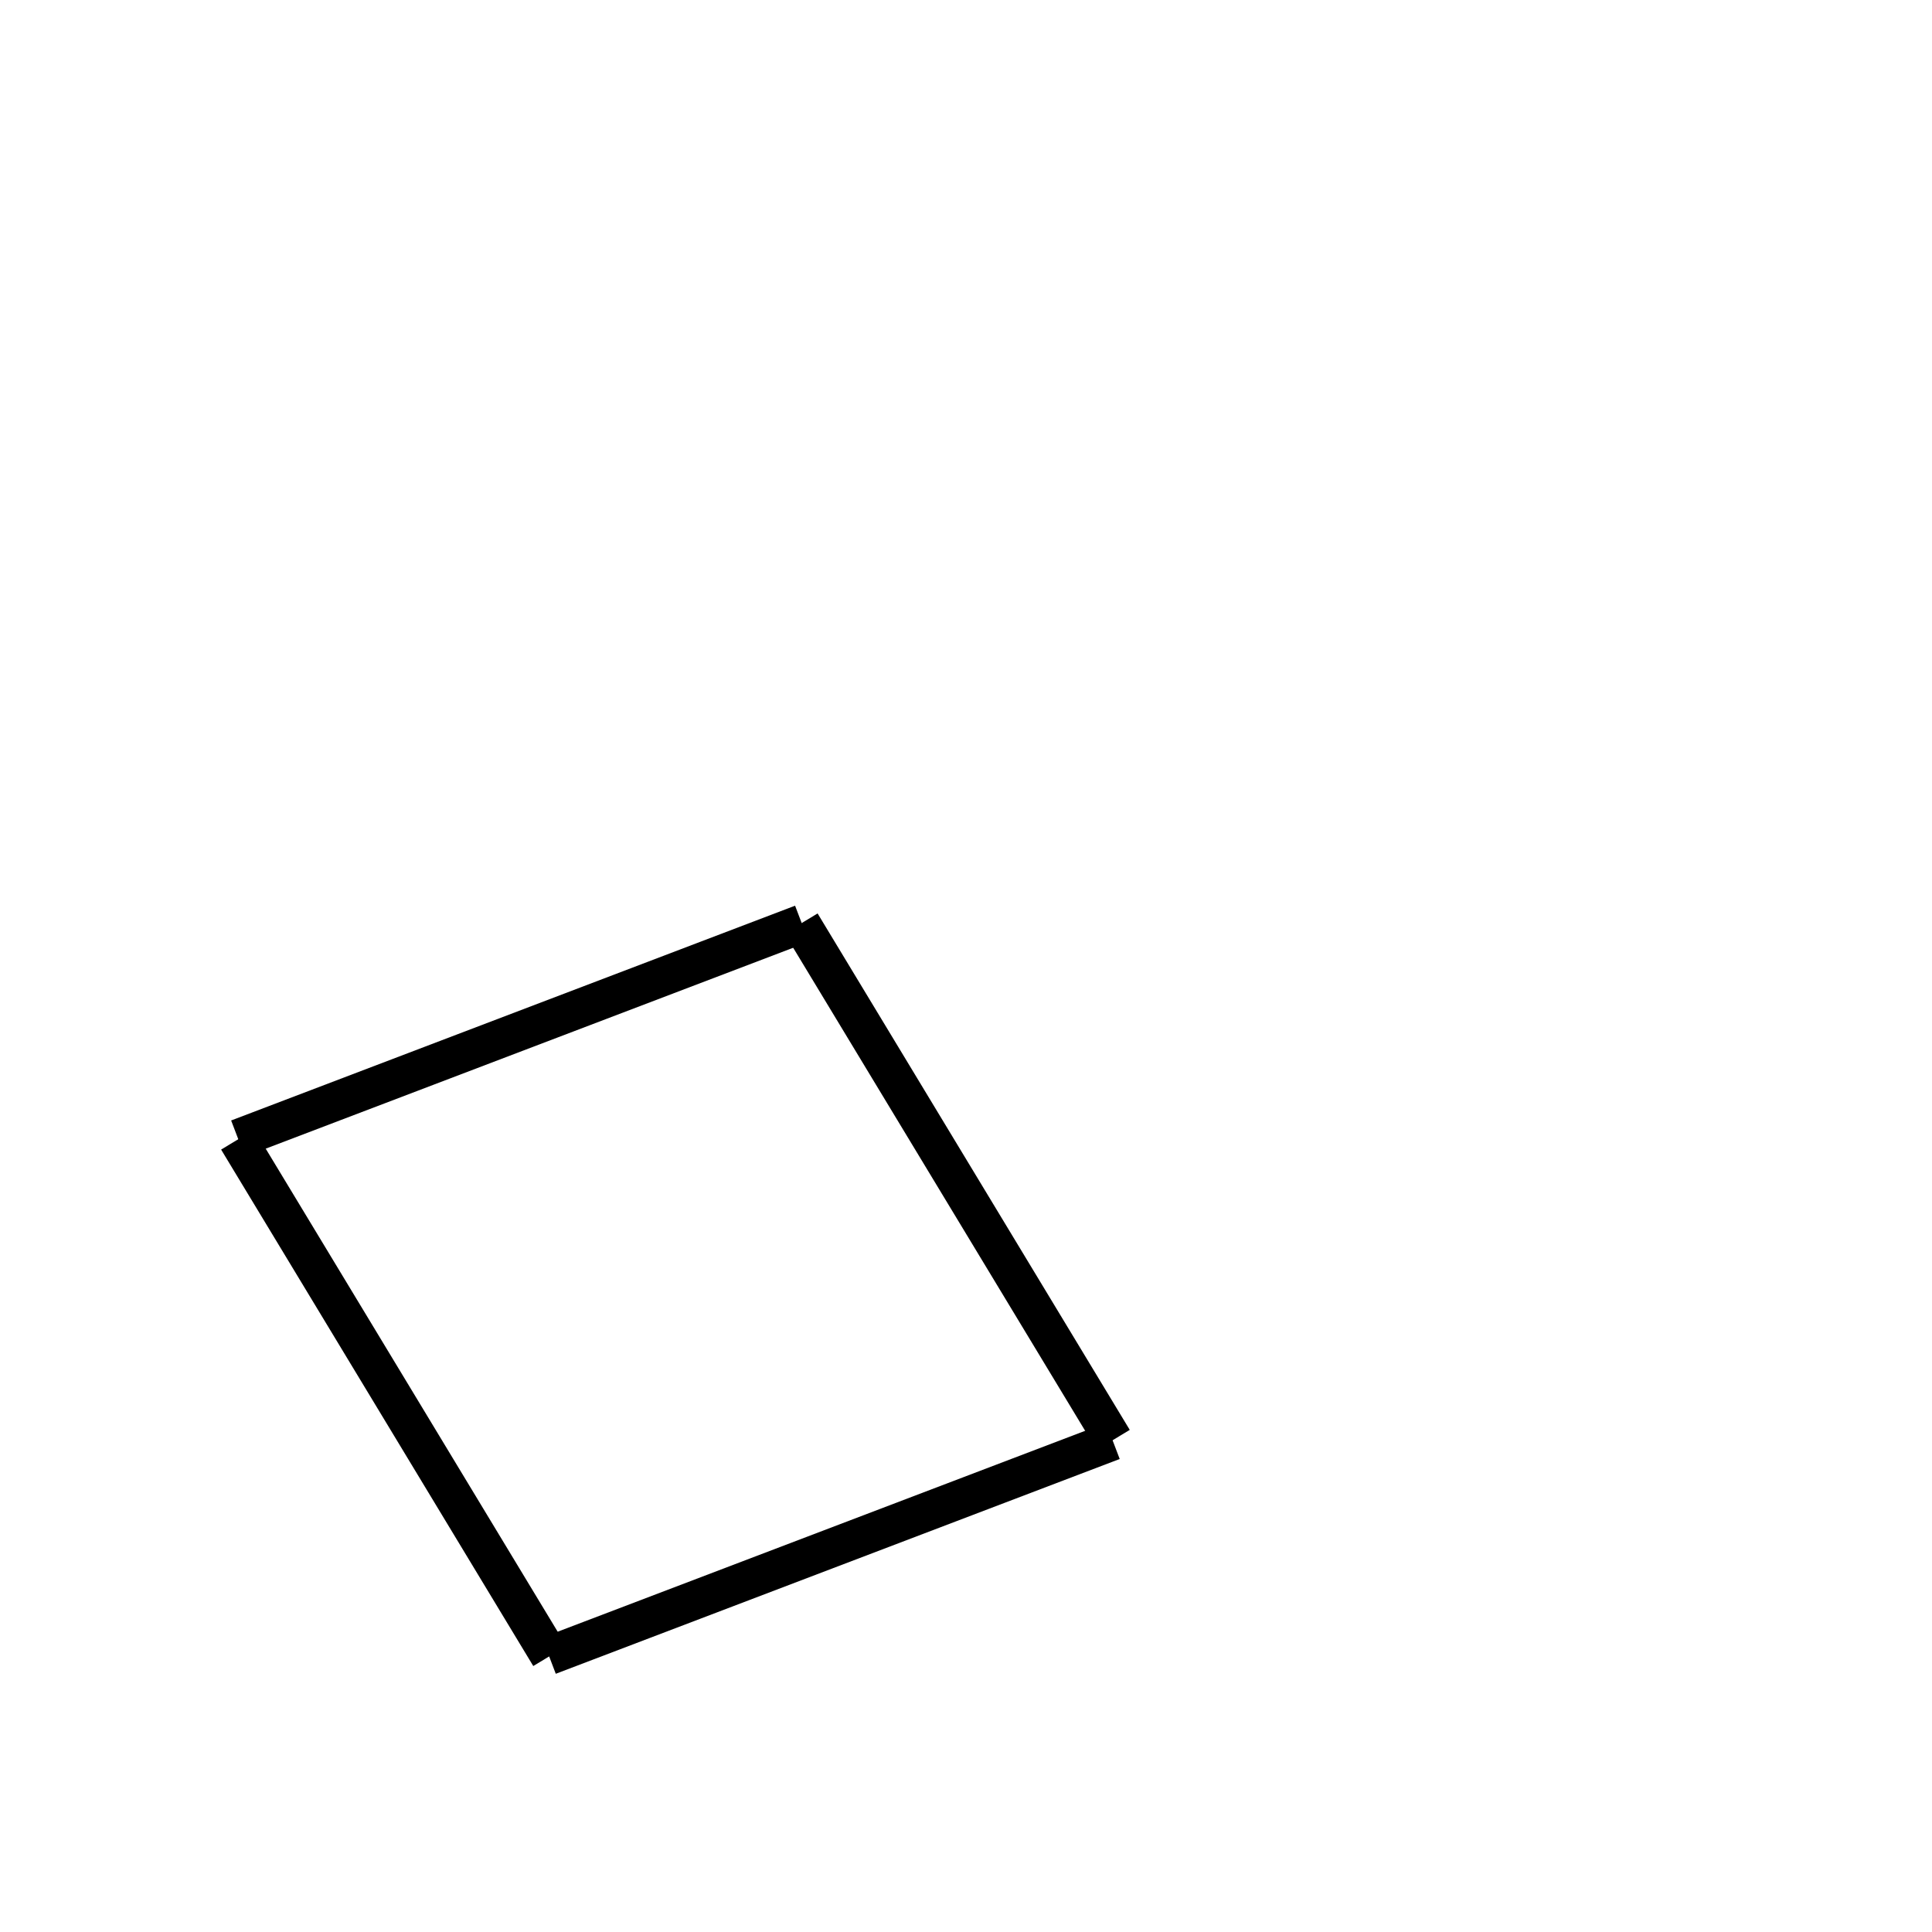
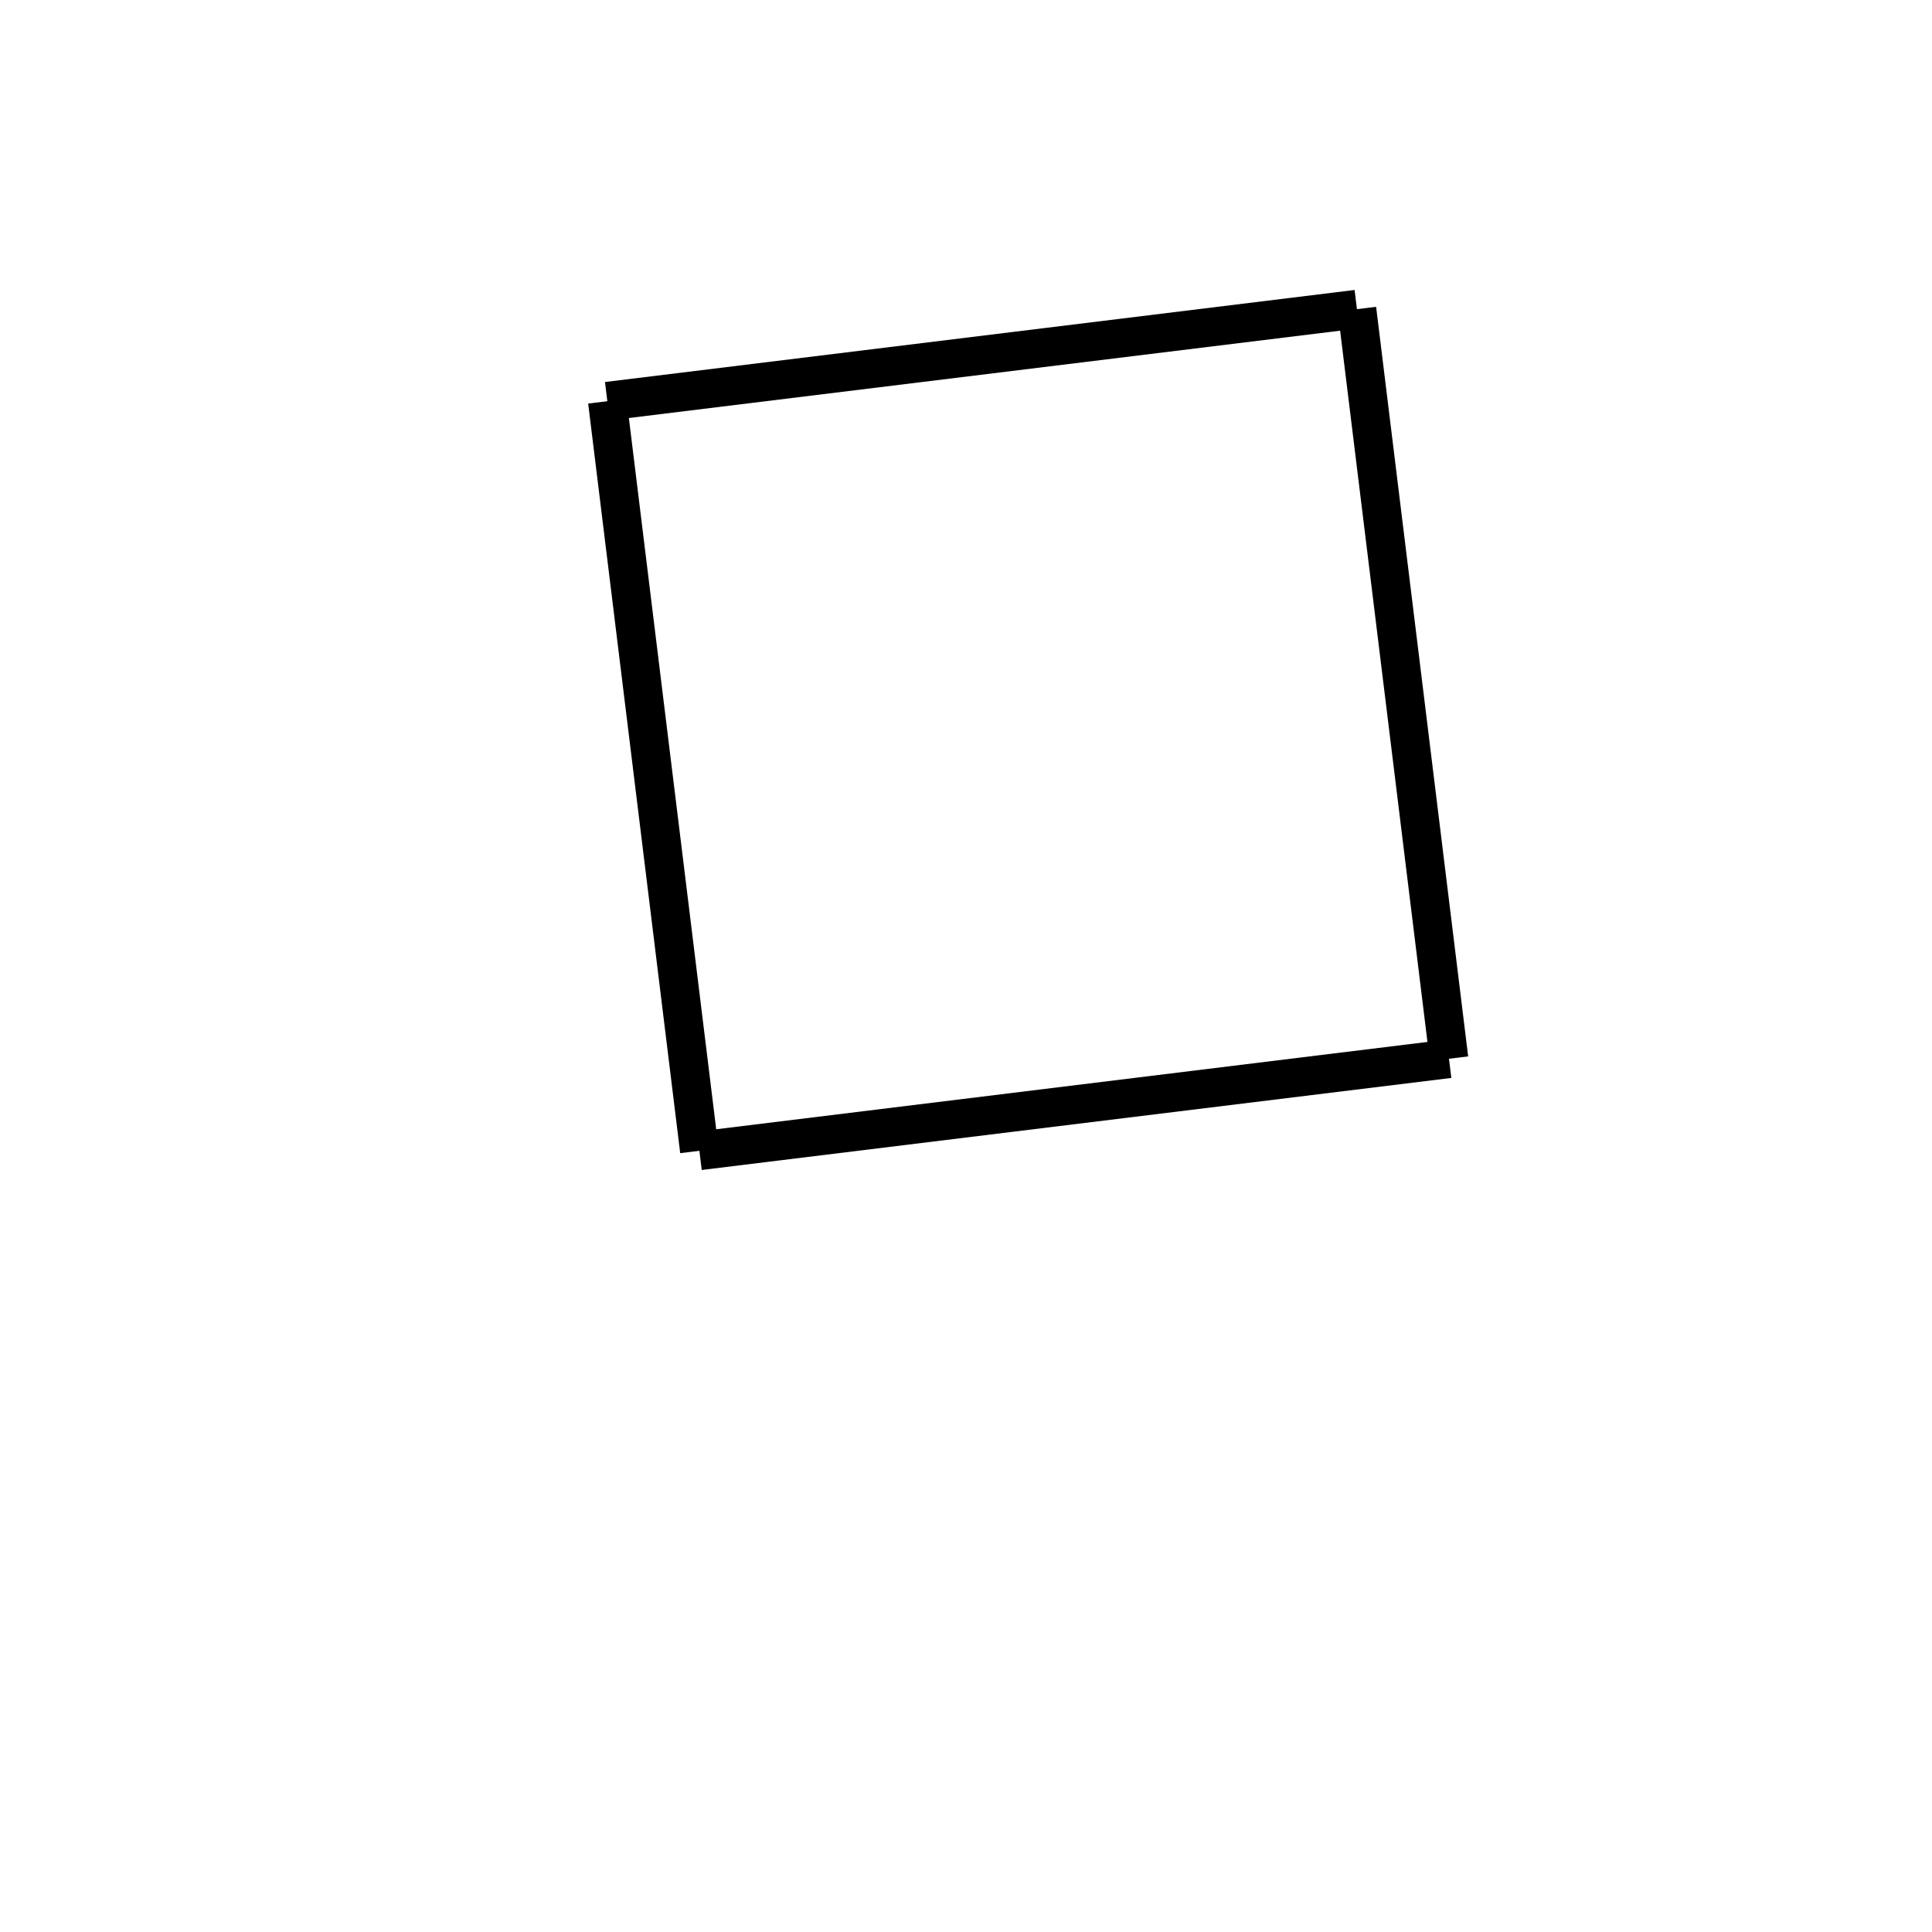
<svg xmlns="http://www.w3.org/2000/svg" height="100" width="100">
-   <line x1="28.458" y1="85.716" x2="12.301" y2="58.985" stroke-width="2" stroke="black" />
-   <line x1="12.32" y1="58.93" x2="41.509" y2="47.813" stroke-width="2" stroke="black" />
-   <line x1="57.62" y1="74.528" x2="41.463" y2="47.797" stroke-width="2" stroke="black" />
-   <line x1="28.411" y1="85.7" x2="57.6" y2="74.583" stroke-width="2" stroke="black" />
+   <line x1="31.436" y1="20.766" x2="70.235" y2="16.002" stroke-width="2" stroke="black" />
+   <line x1="70.235" y1="16.002" x2="74.999" y2="54.801" stroke-width="2" stroke="black" />
+   <line x1="36.2" y1="59.565" x2="74.999" y2="54.801" stroke-width="2" stroke="black" />
+   <line x1="31.436" y1="20.766" x2="36.2" y2="59.565" stroke-width="2" stroke="black" />
</svg>
